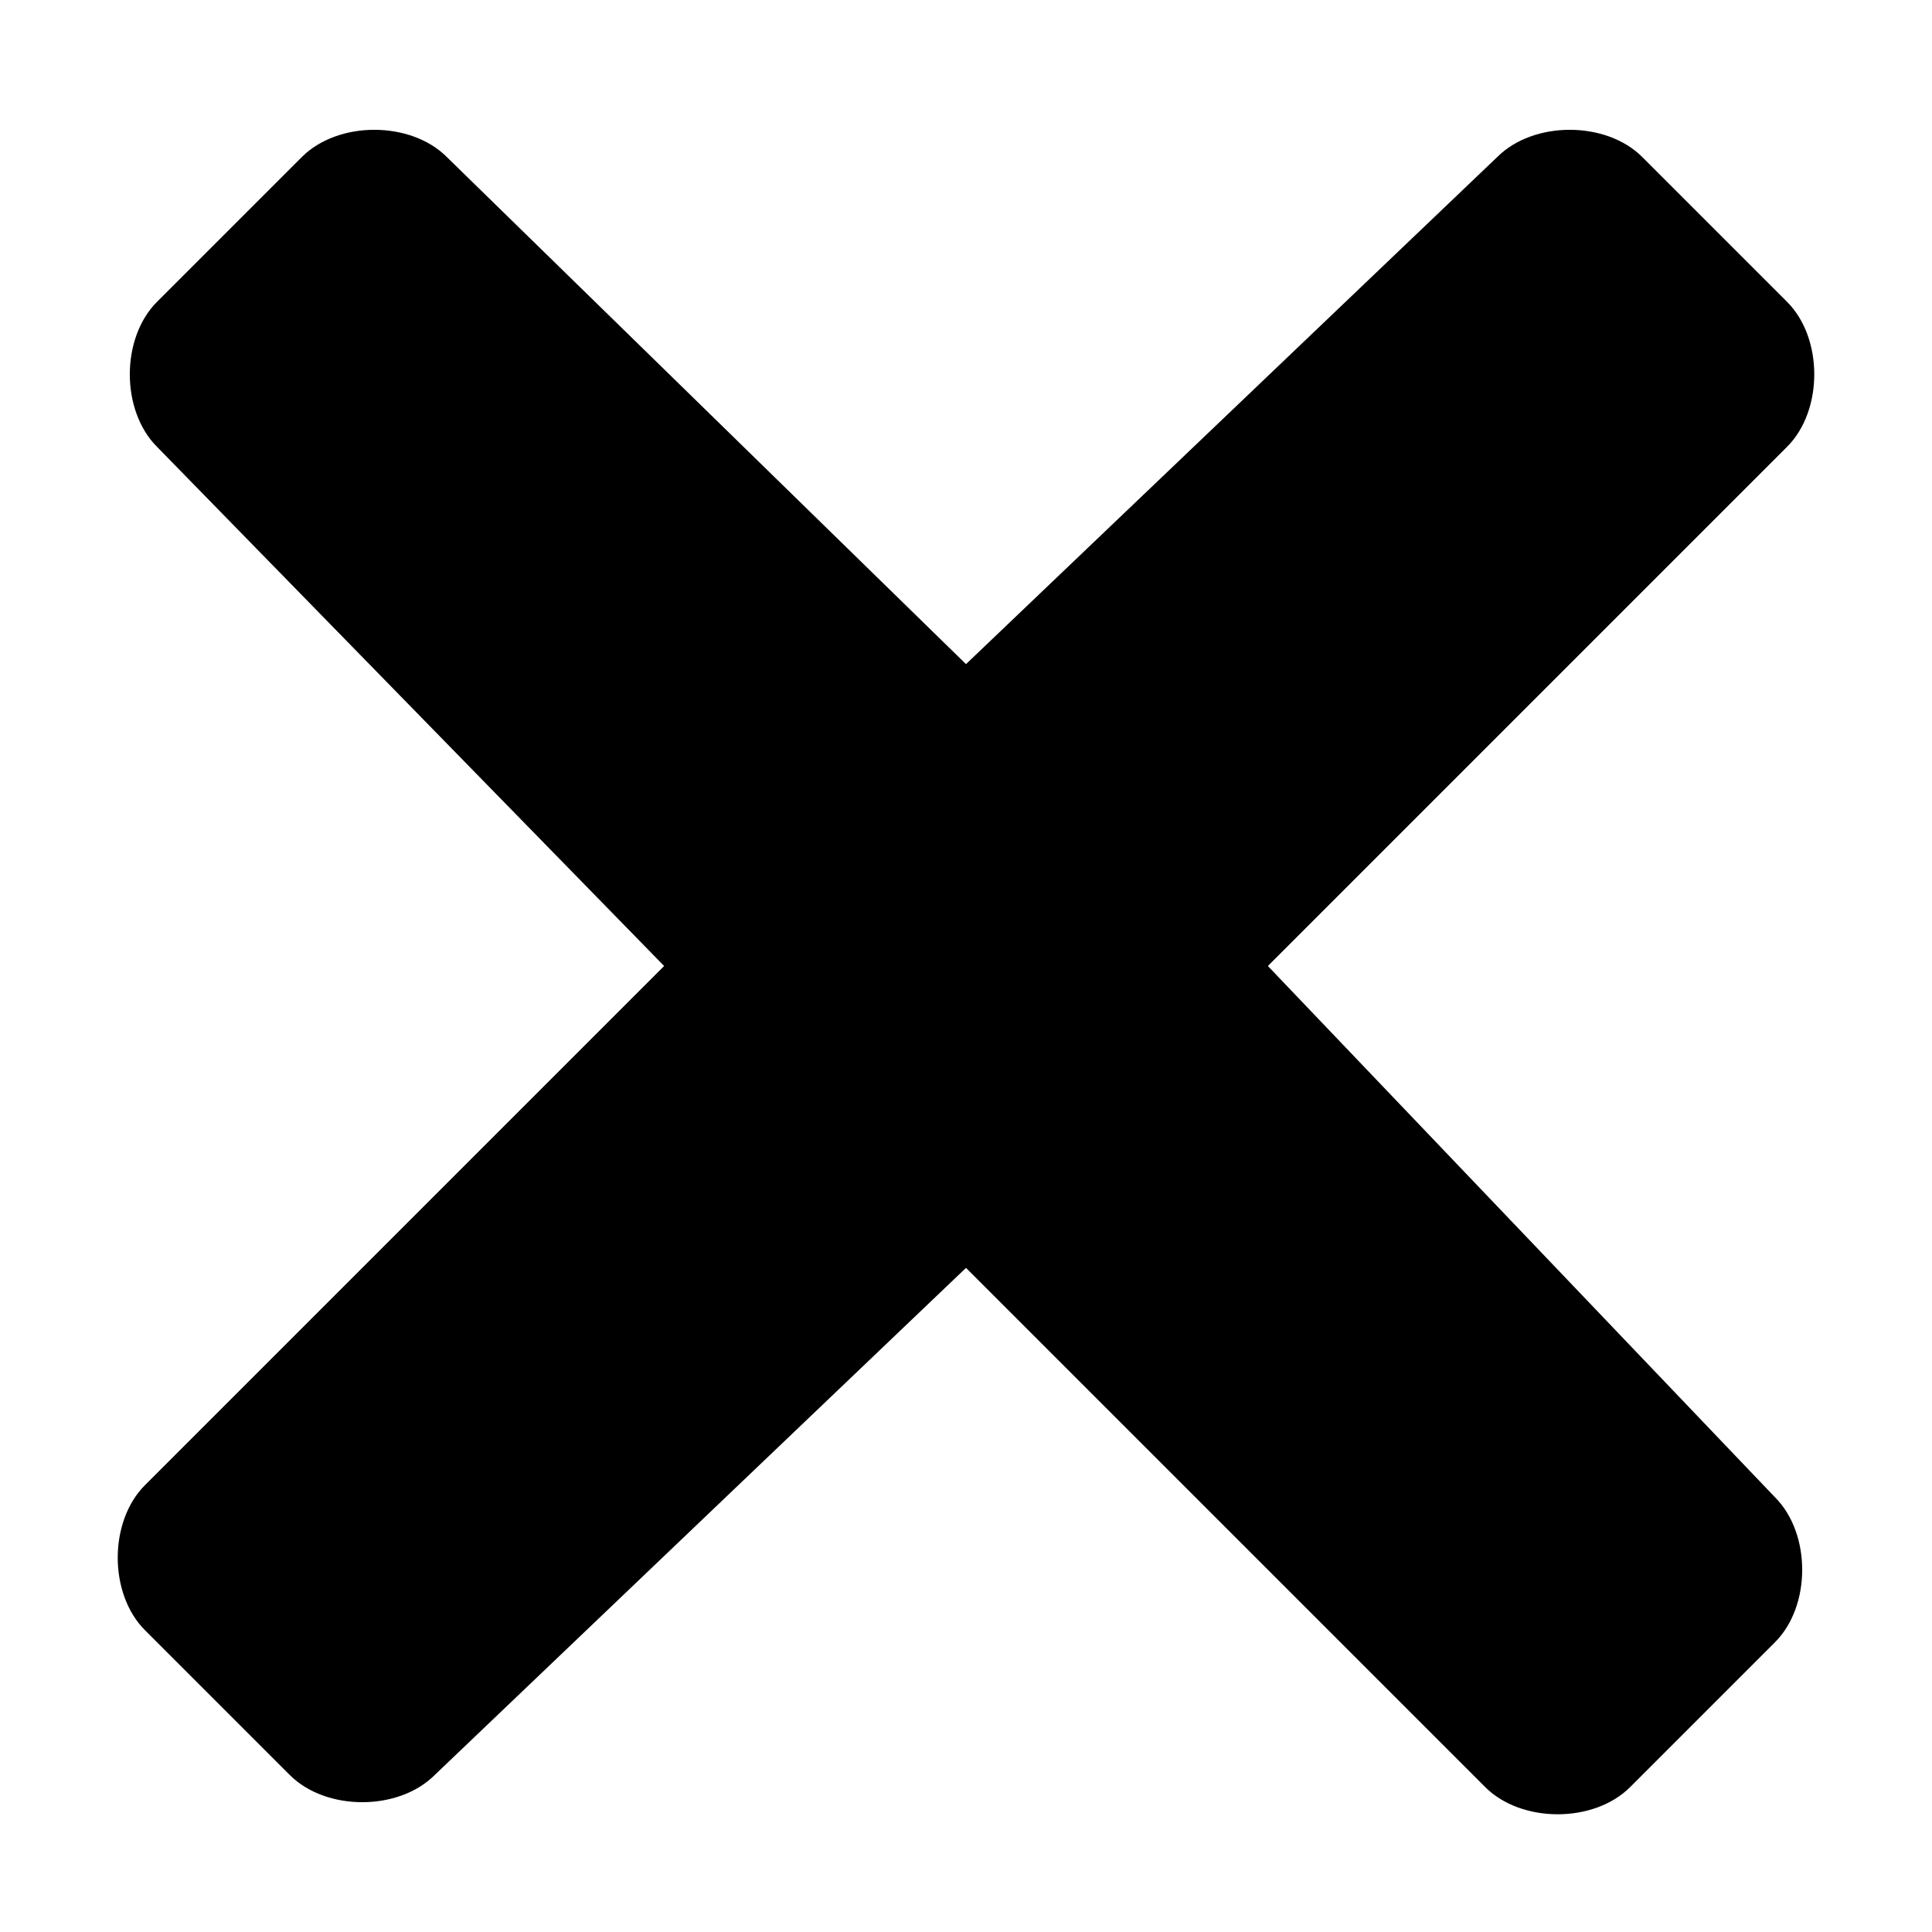
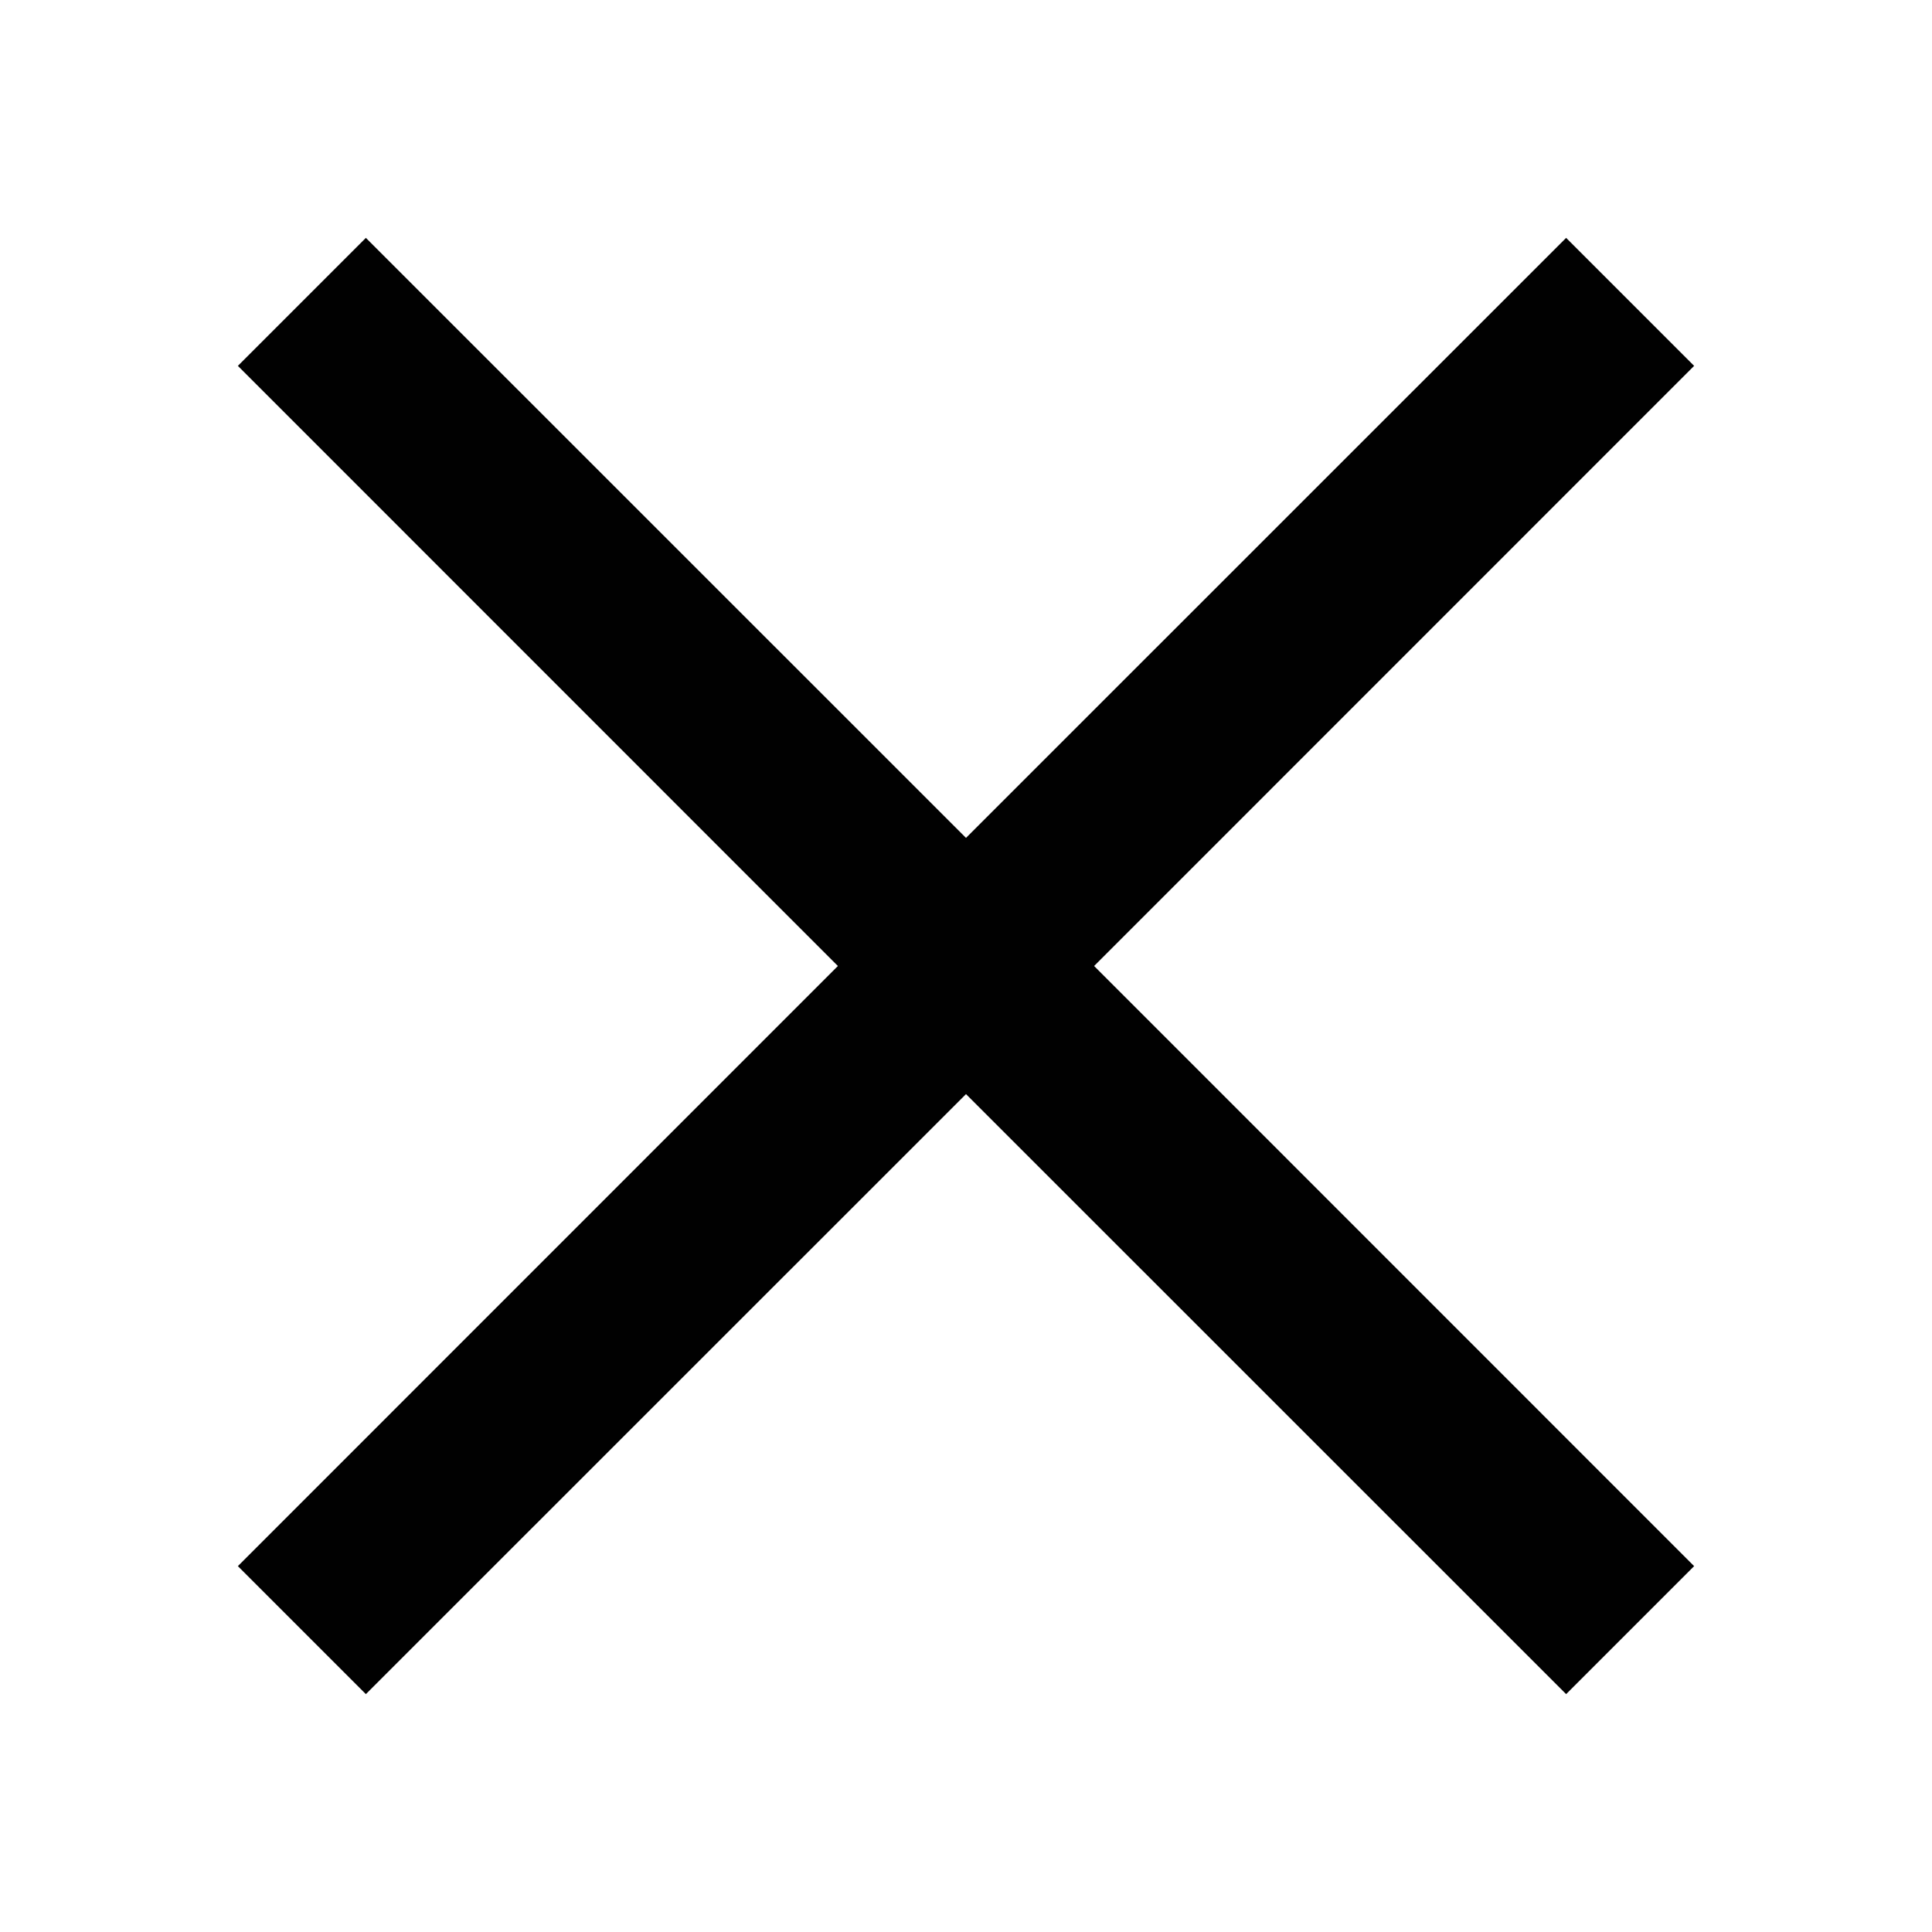
<svg xmlns="http://www.w3.org/2000/svg" viewBox="0 0 16 16">
-   <path d="M10.5 8l4.3-4.3c.3-.3.3-.9 0-1.2l-1.2-1.2c-.3-.3-.9-.3-1.2 0L8 5.5 3.7 1.3c-.3-.3-.9-.3-1.2 0L1.3 2.5c-.3.3-.3.9 0 1.2L5.5 8l-4.3 4.3c-.3.3-.3.9 0 1.2l1.2 1.2c.3.3.9.3 1.2 0L8 10.5l4.3 4.3c.3.3.9.3 1.2 0l1.2-1.2c.3-.3.3-.9 0-1.2L10.5 8z" />
+   <path fill="#010101" d="M14.03 3.03l-1.06-1.06L8 6.939 3.03 1.97 1.97 3.03 6.939 8 1.97 12.97l1.06 1.06L8 9.061l4.97 4.969 1.06-1.06L9.061 8z" />
</svg>
